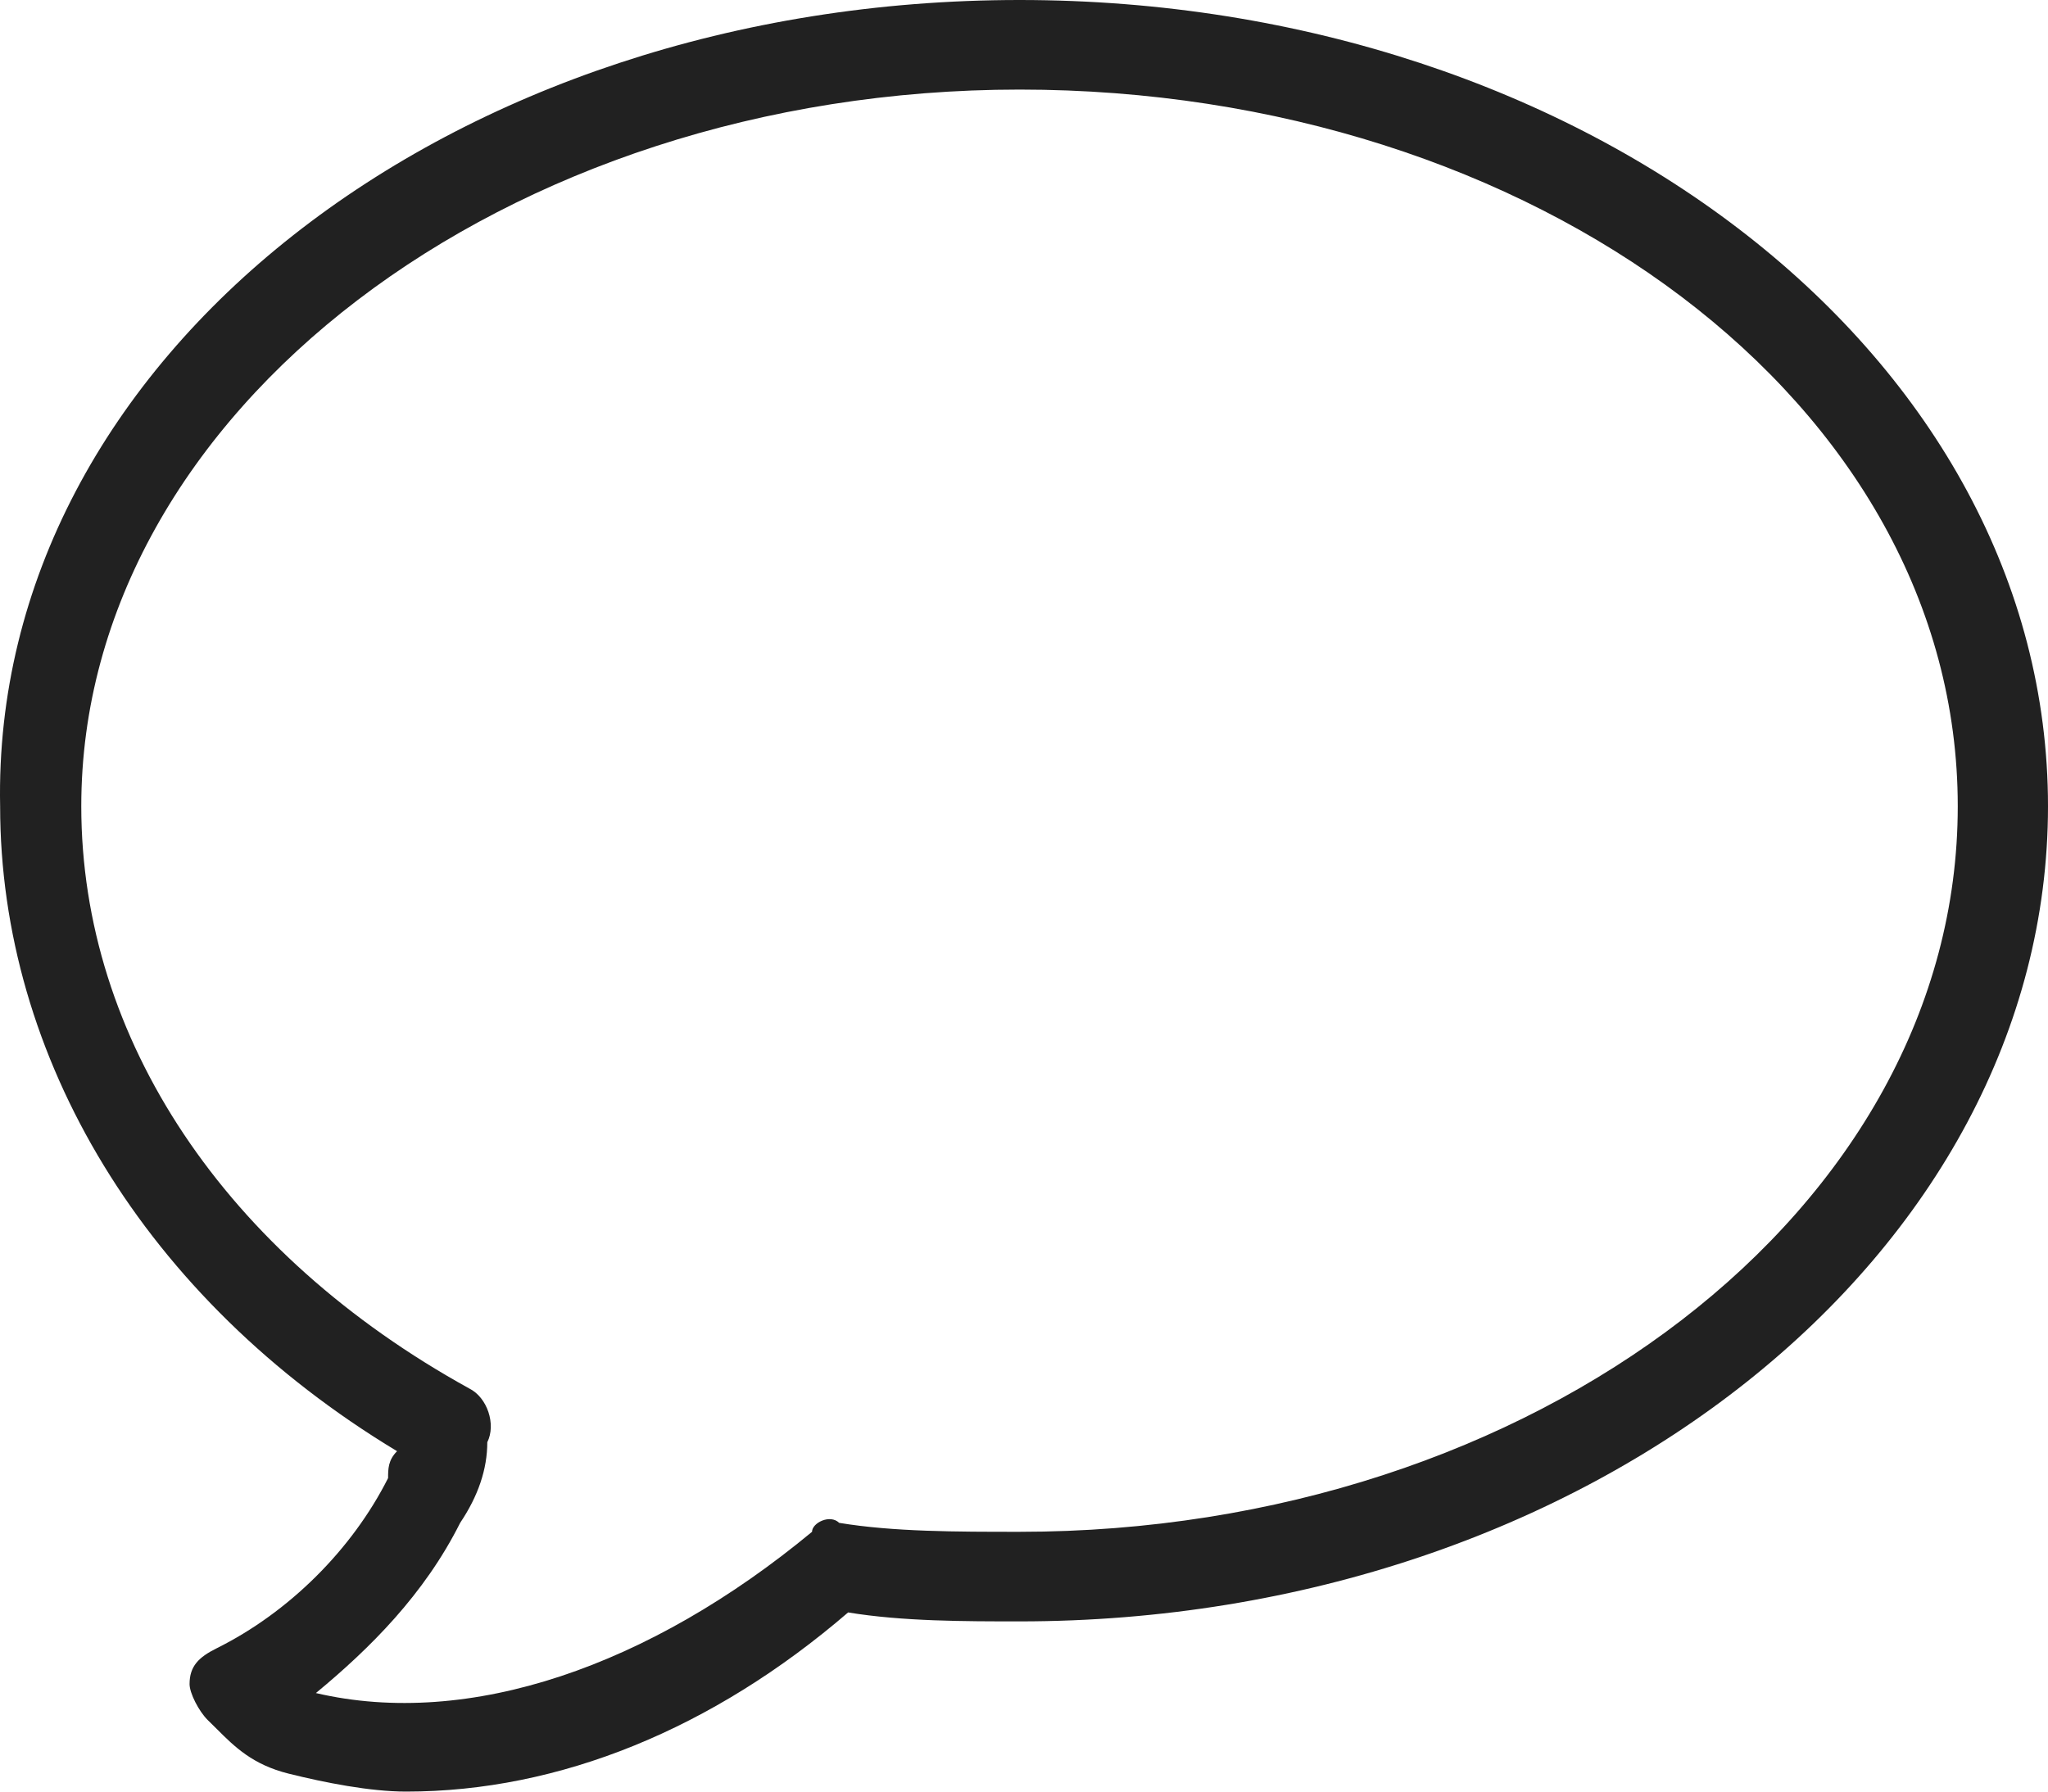
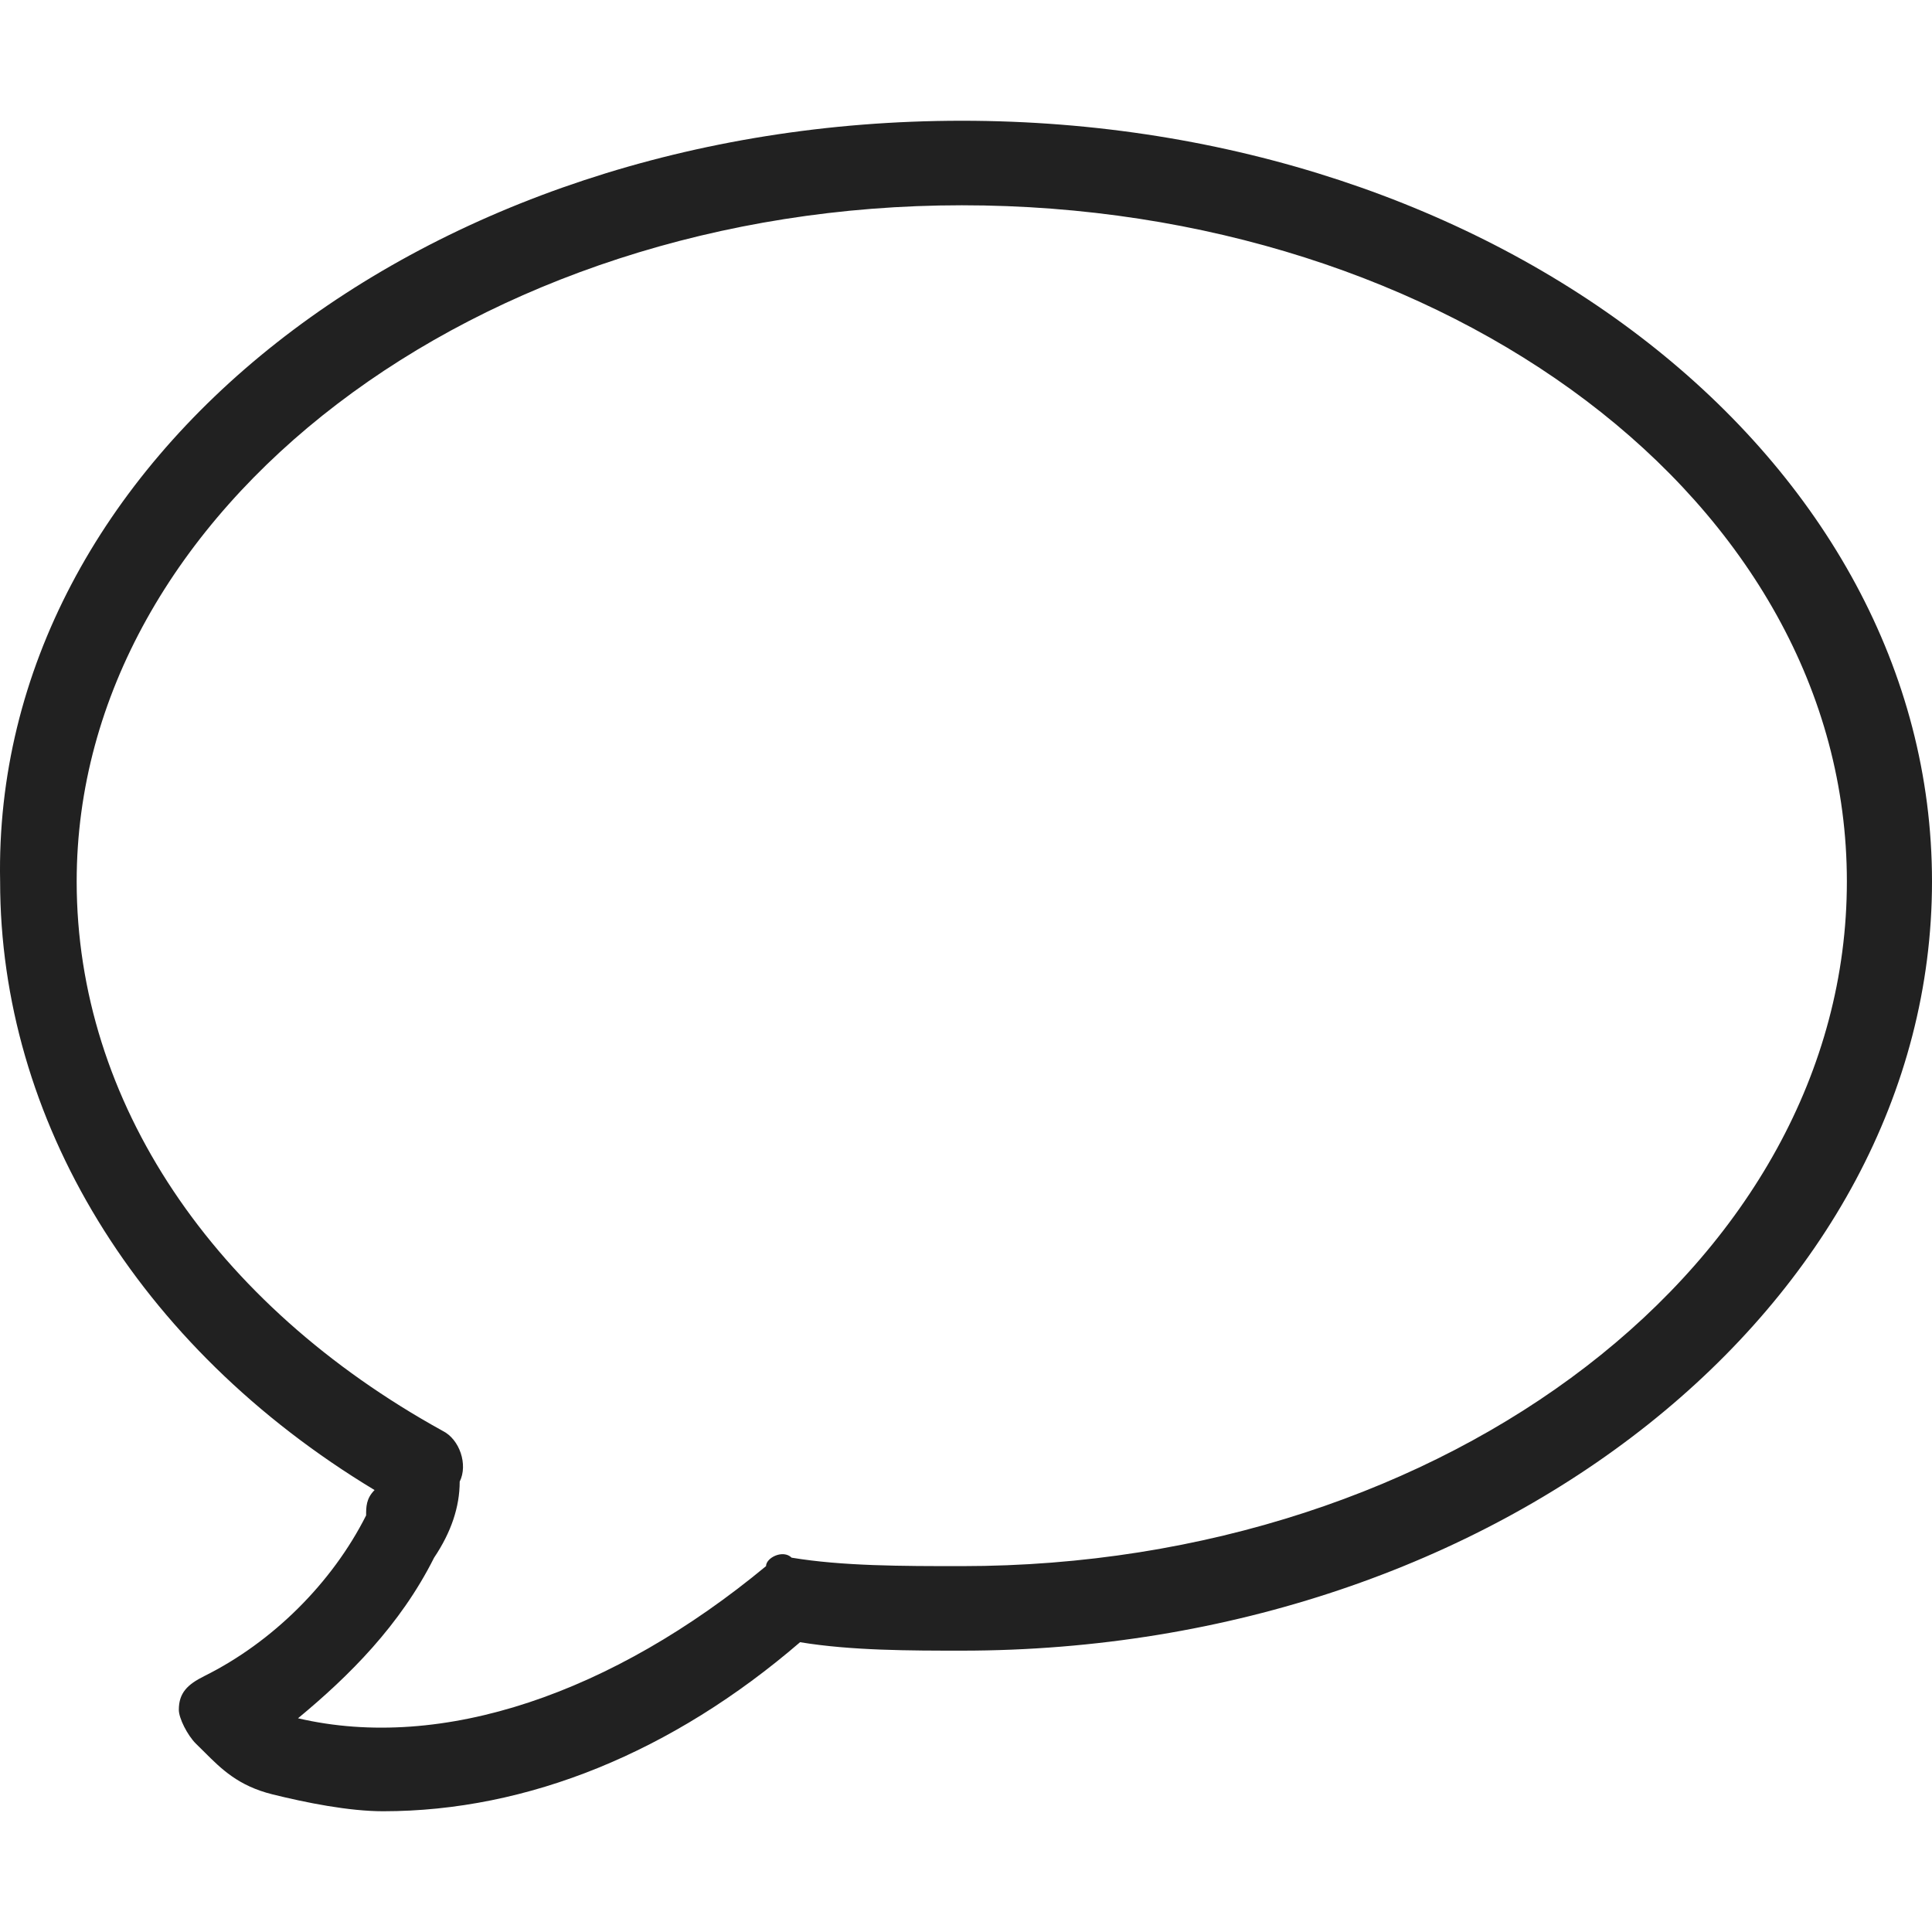
- <svg xmlns="http://www.w3.org/2000/svg" width="16" height="14" viewBox="0 0 16 14" fill="none">
+ <svg xmlns="http://www.w3.org/2000/svg" width="14" height="14" viewBox="0 0 16 14" fill="none">
  <path d="M3.173 14C2.891 14 2.538 13.93 2.256 13.86C1.974 13.79 1.833 13.65 1.693 13.51L1.622 13.44C1.552 13.37 1.481 13.23 1.481 13.16C1.481 13.02 1.552 12.95 1.693 12.88C2.256 12.6 2.75 12.11 3.032 11.55C3.032 11.48 3.032 11.41 3.102 11.34C1.129 10.15 0.001 8.26 0.001 6.3C-0.069 2.8 3.525 0 7.965 0C12.405 0 16 2.8 16 6.3C16 9.8 12.405 12.67 7.965 12.67C7.542 12.67 7.049 12.67 6.626 12.6C5.569 13.51 4.371 14 3.173 14ZM2.468 13.23C3.666 13.51 5.076 13.02 6.344 11.97C6.344 11.9 6.485 11.83 6.556 11.9C6.979 11.97 7.472 11.97 7.965 11.97C11.983 11.97 15.295 9.45 15.295 6.3C15.295 3.15 11.983 0.7 7.965 0.7C3.948 0.7 0.635 3.22 0.635 6.3C0.635 8.12 1.763 9.8 3.666 10.85C3.807 10.92 3.877 11.13 3.807 11.27C3.807 11.48 3.736 11.69 3.595 11.9C3.314 12.46 2.891 12.88 2.468 13.23Z" fill="#212121" />
</svg>
